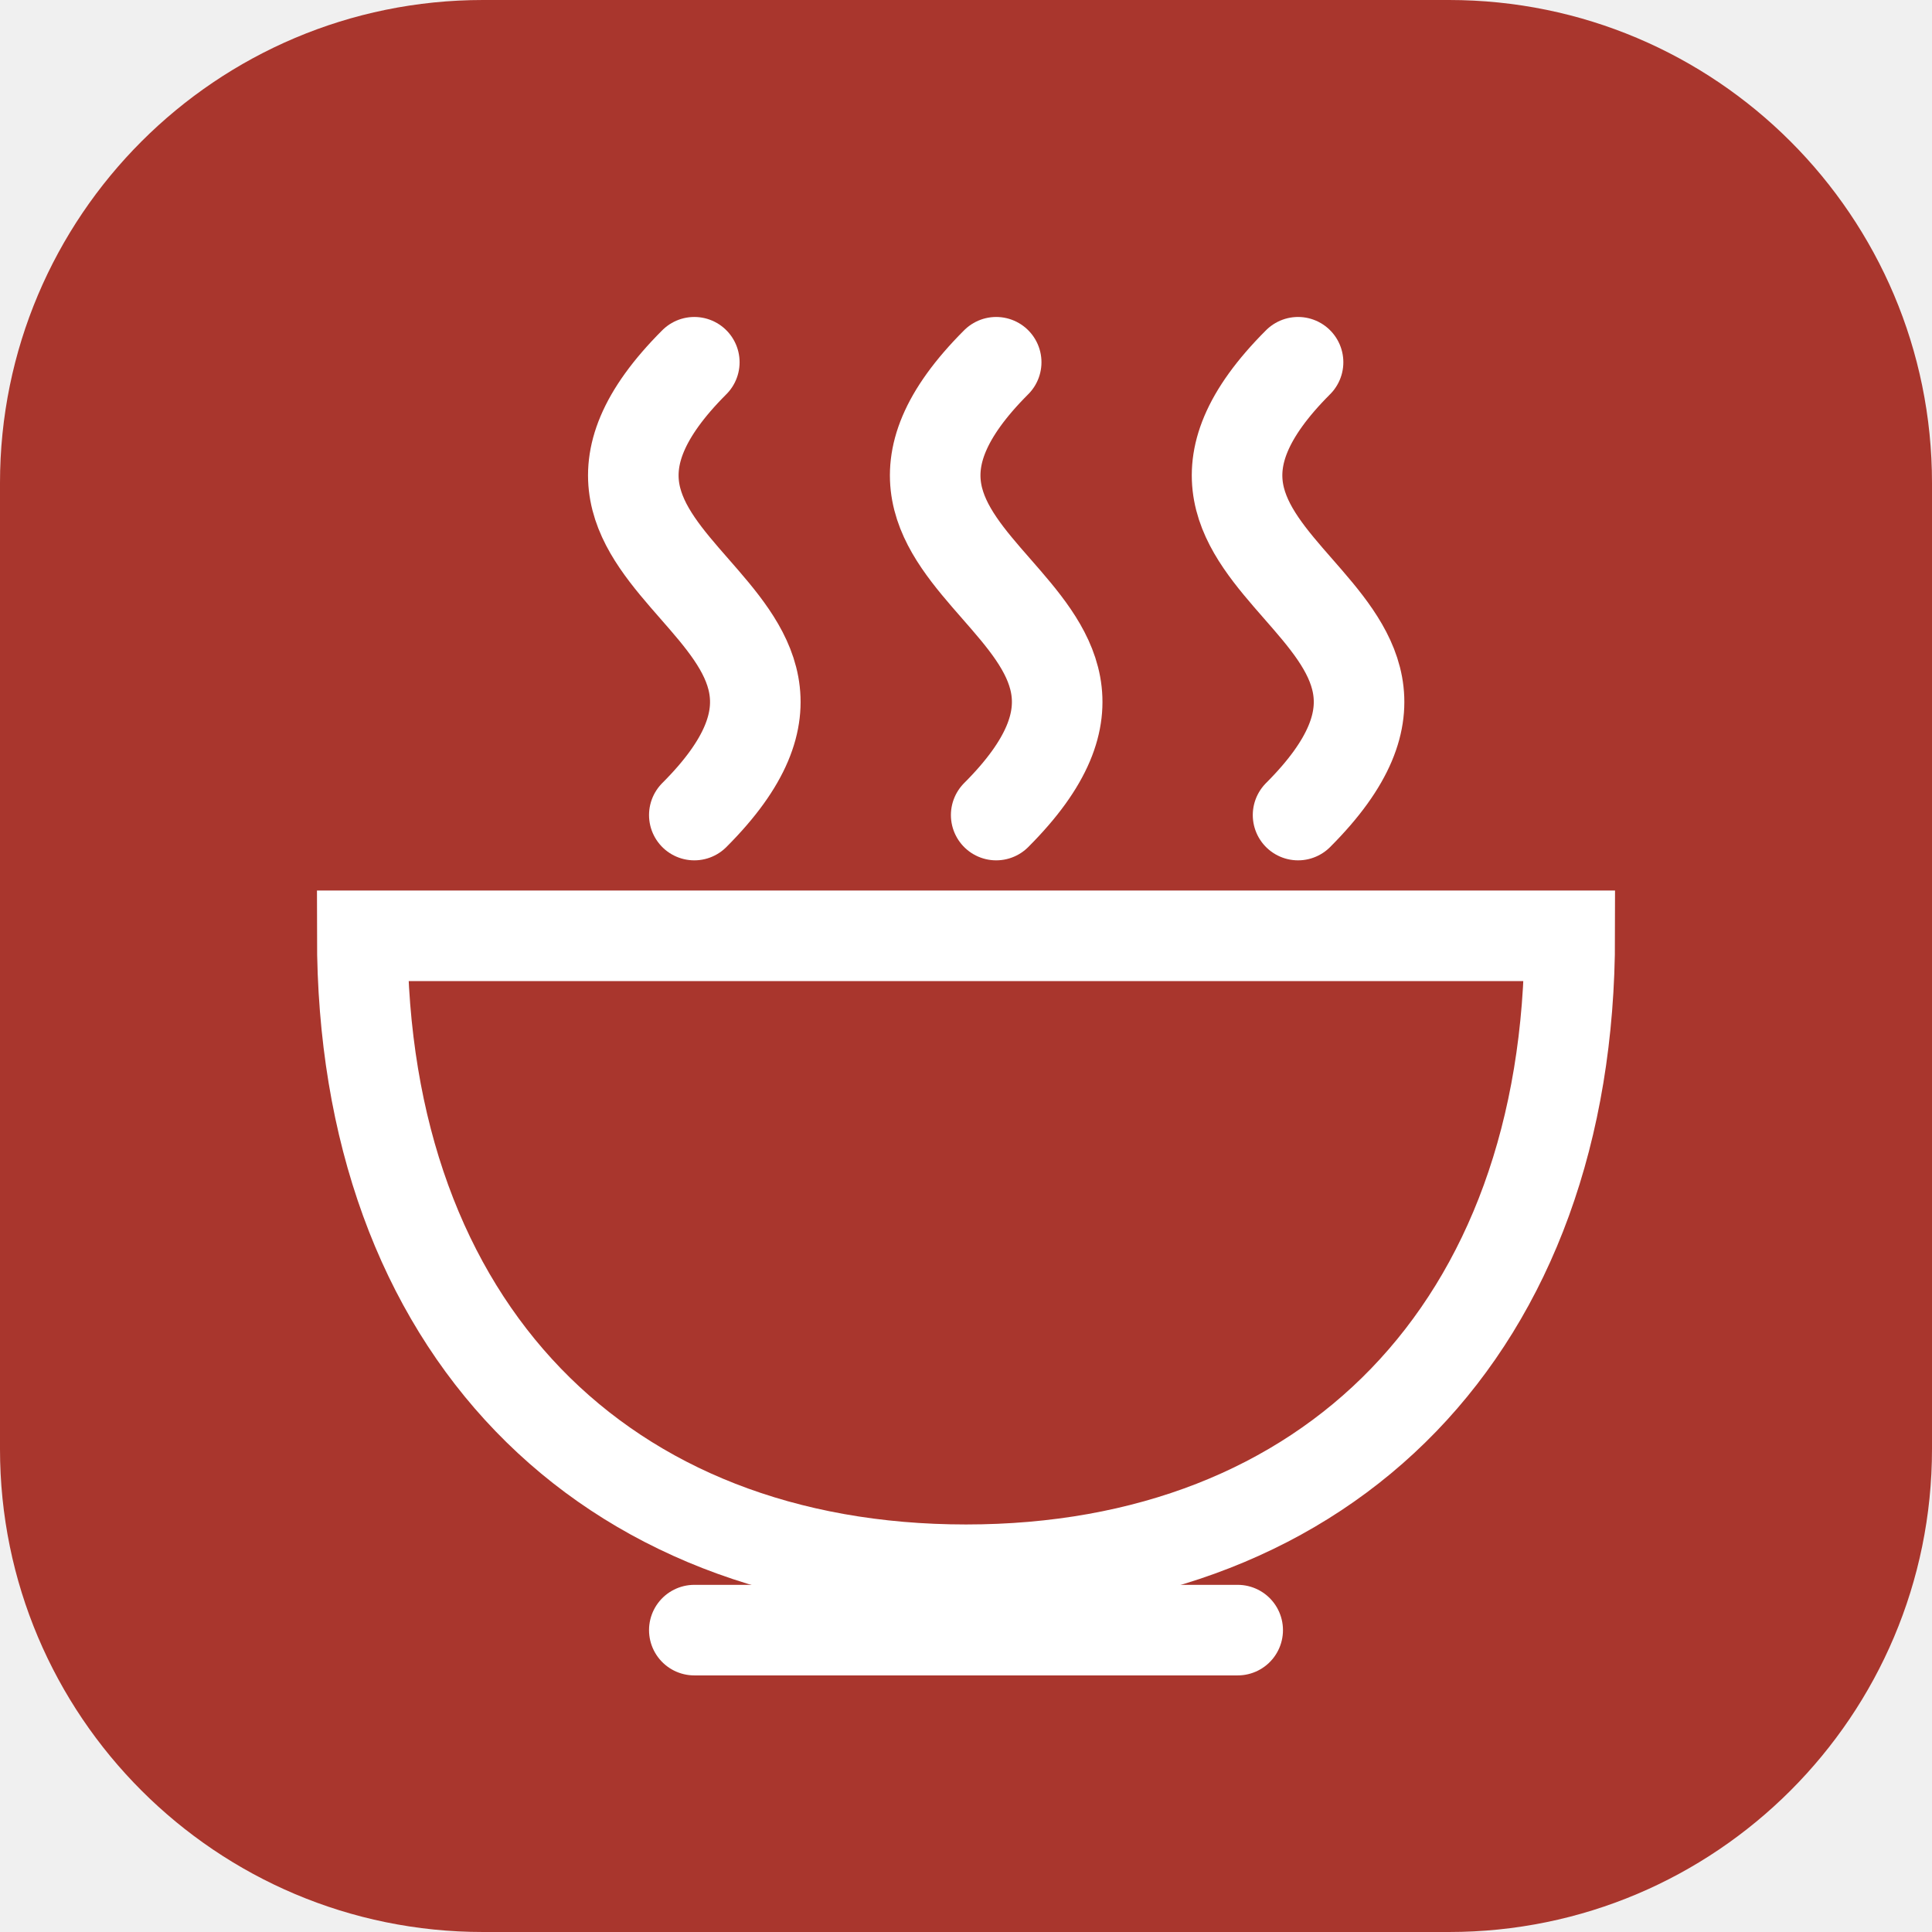
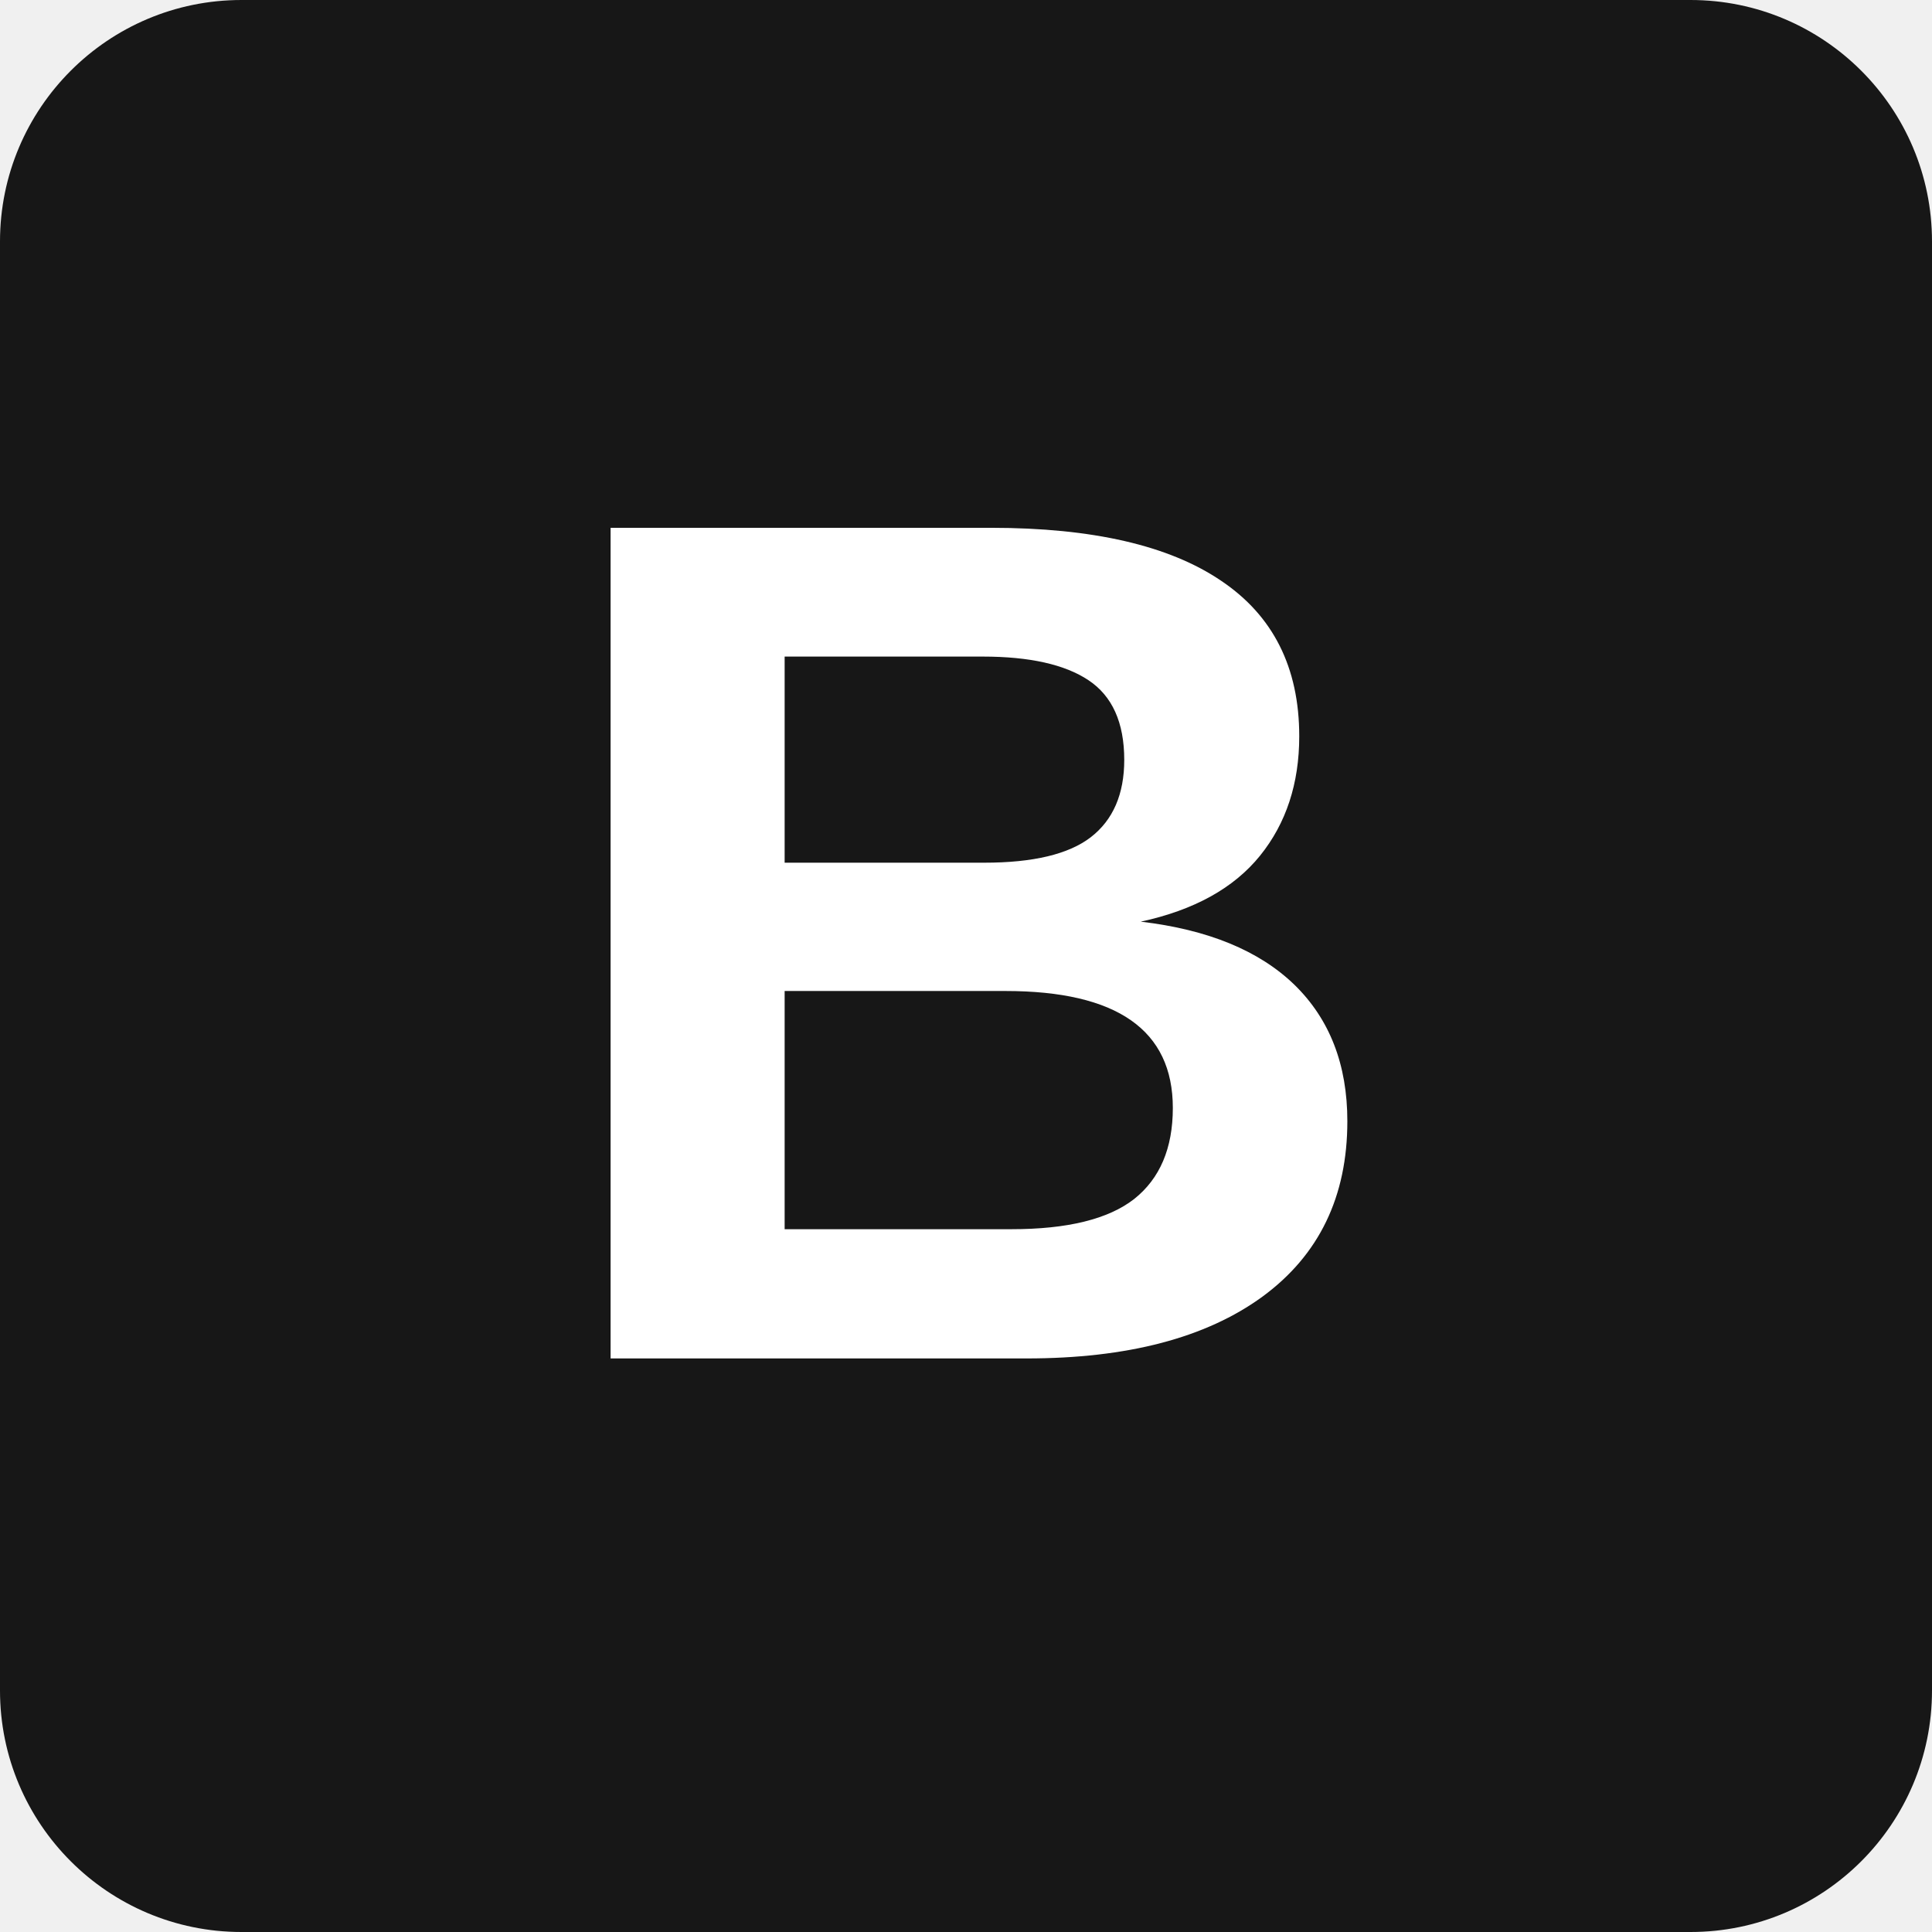
<svg xmlns="http://www.w3.org/2000/svg" viewBox="0 0 64 64">
-   <rect width="64" height="64" rx="16" fill="#a9362d" />
-   <g fill="none" stroke="#fff" stroke-width="3" stroke-linecap="round">
-     <path d="M12 31h40c0 13-8 21-20 21S12 44 12 31Z" />
-     <path d="M23 12c-7 7 7 8 0 15m10-15c-7 7 7 8 0 15m10-15c-7 7 7 8 0 15M23 54h18" />
-   </g>
+   <rect width="64" height="64" rx="8" fill="#171717" />
+   <text x="32" y="45" text-anchor="middle" fill="white" font-family="Arial,Helvetica,sans-serif" font-size="40" font-weight="700">B</text>
</svg>
